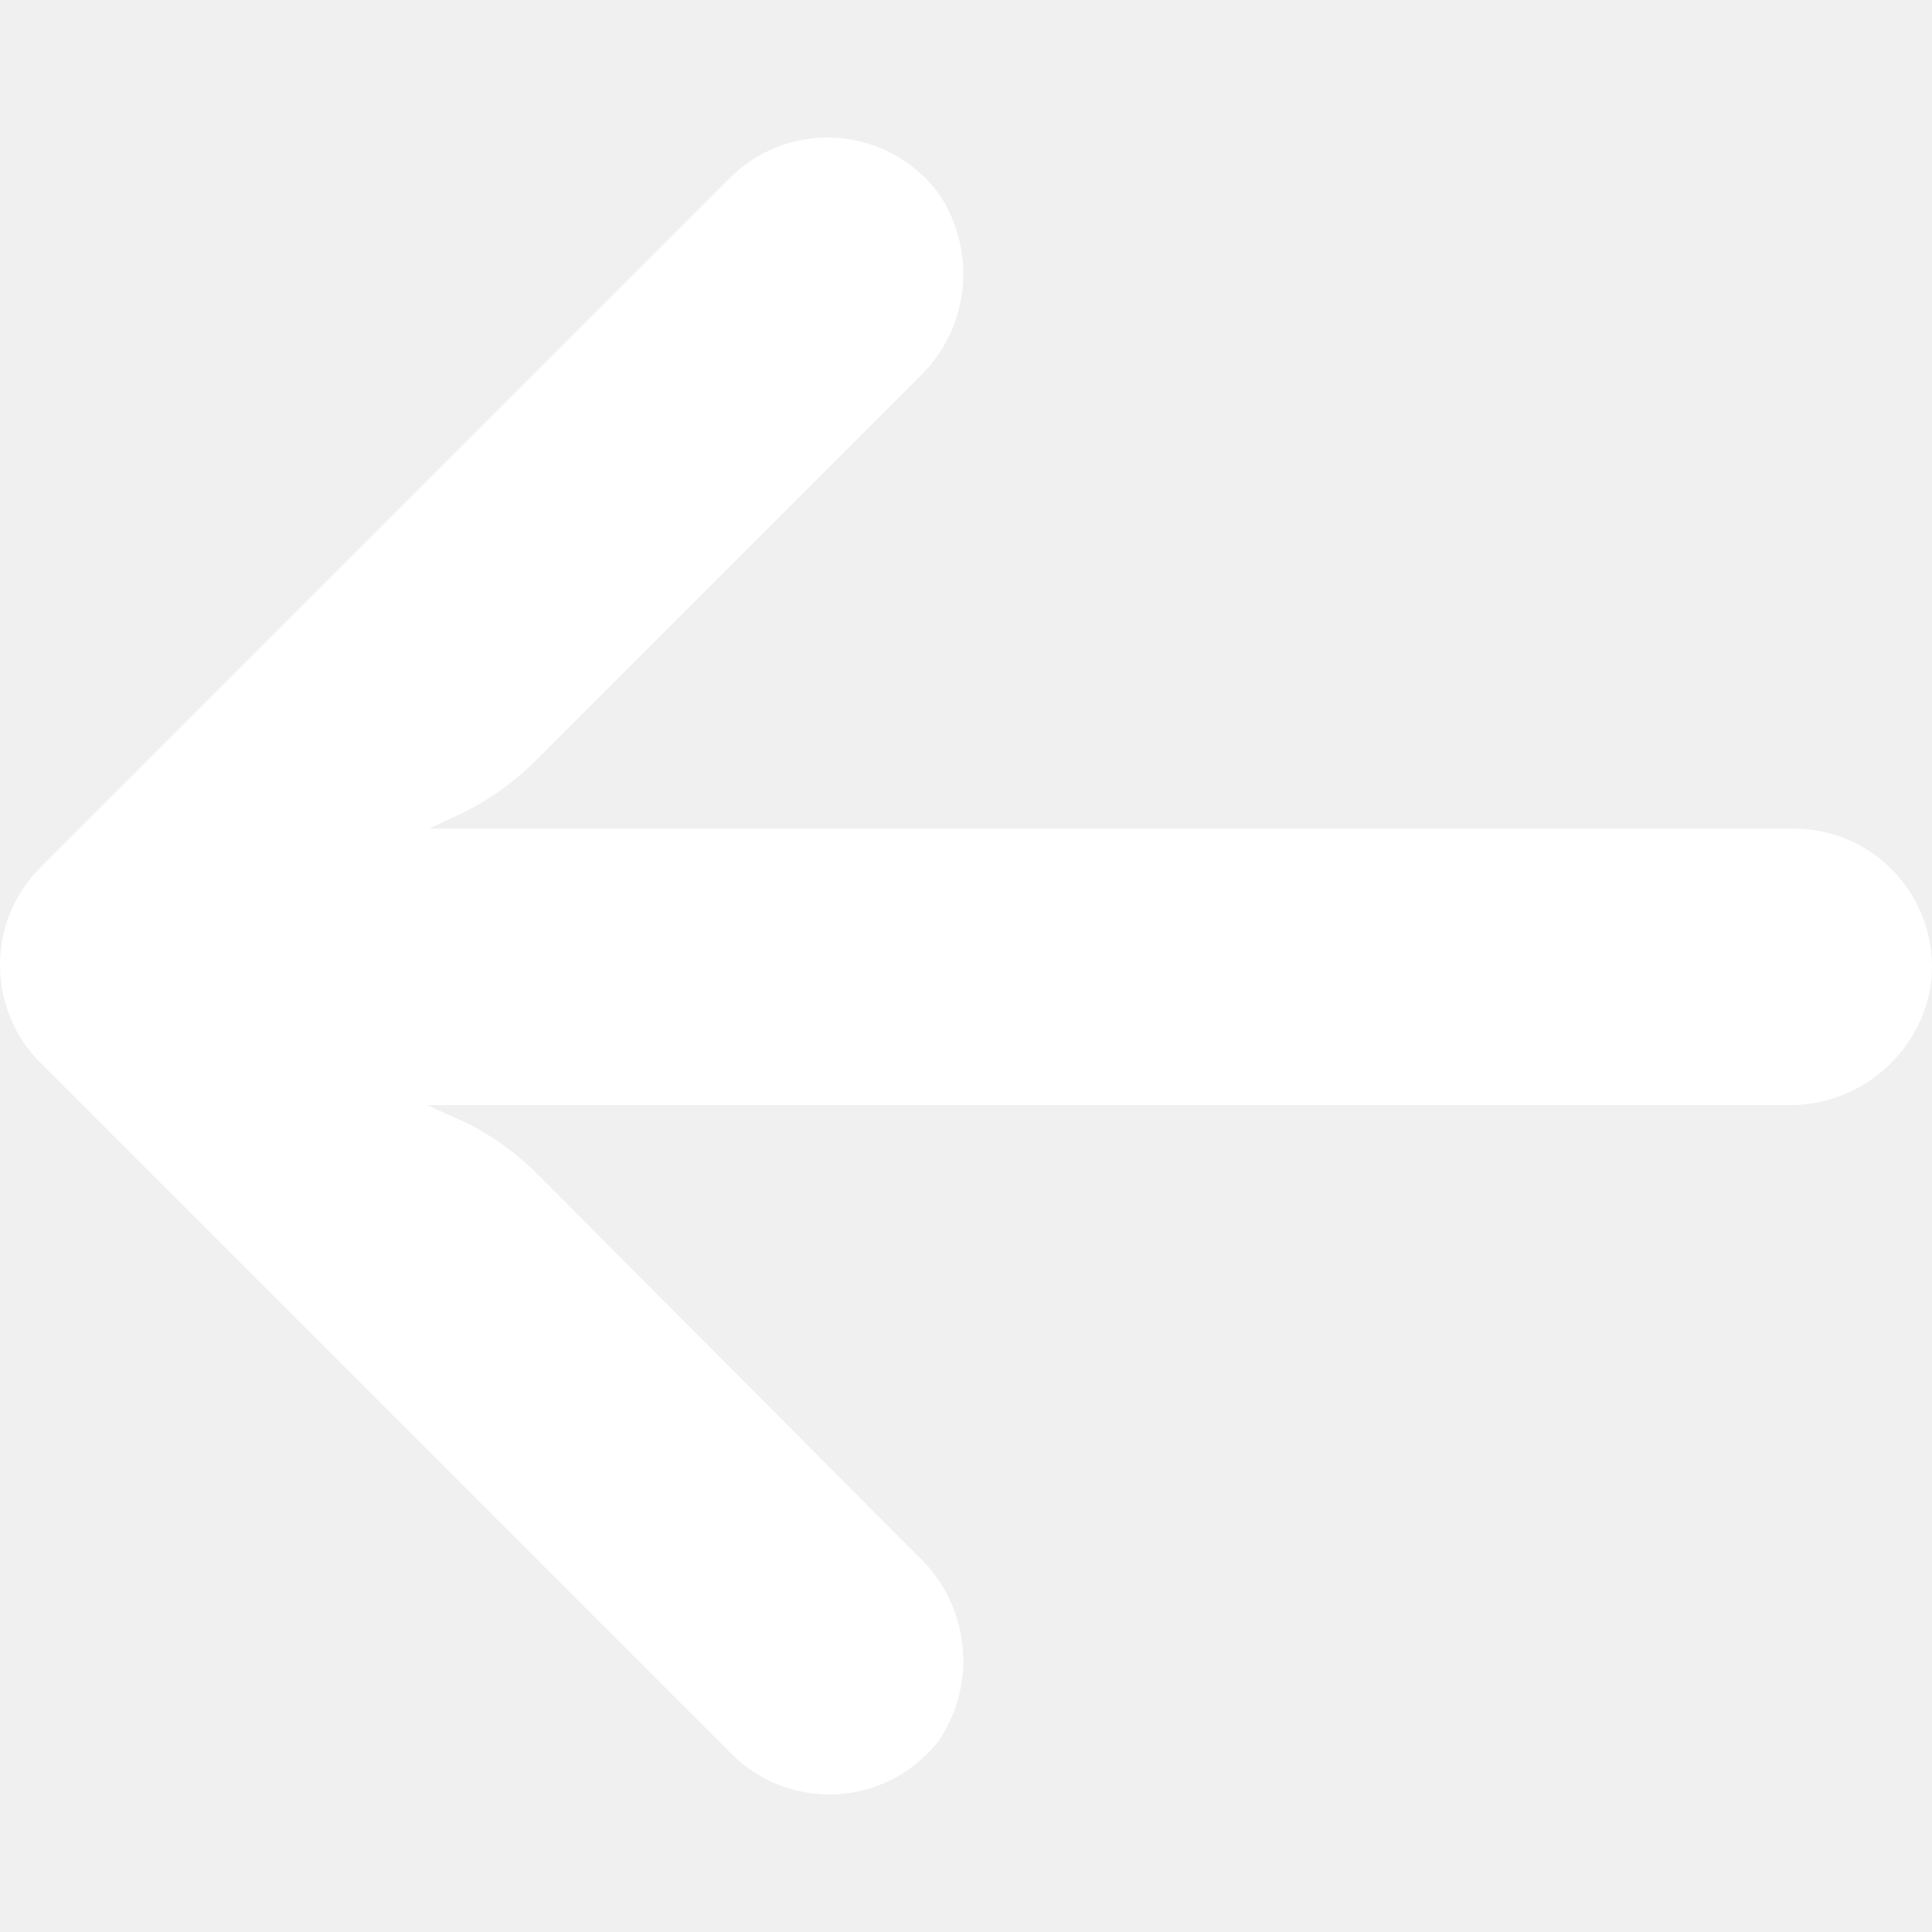
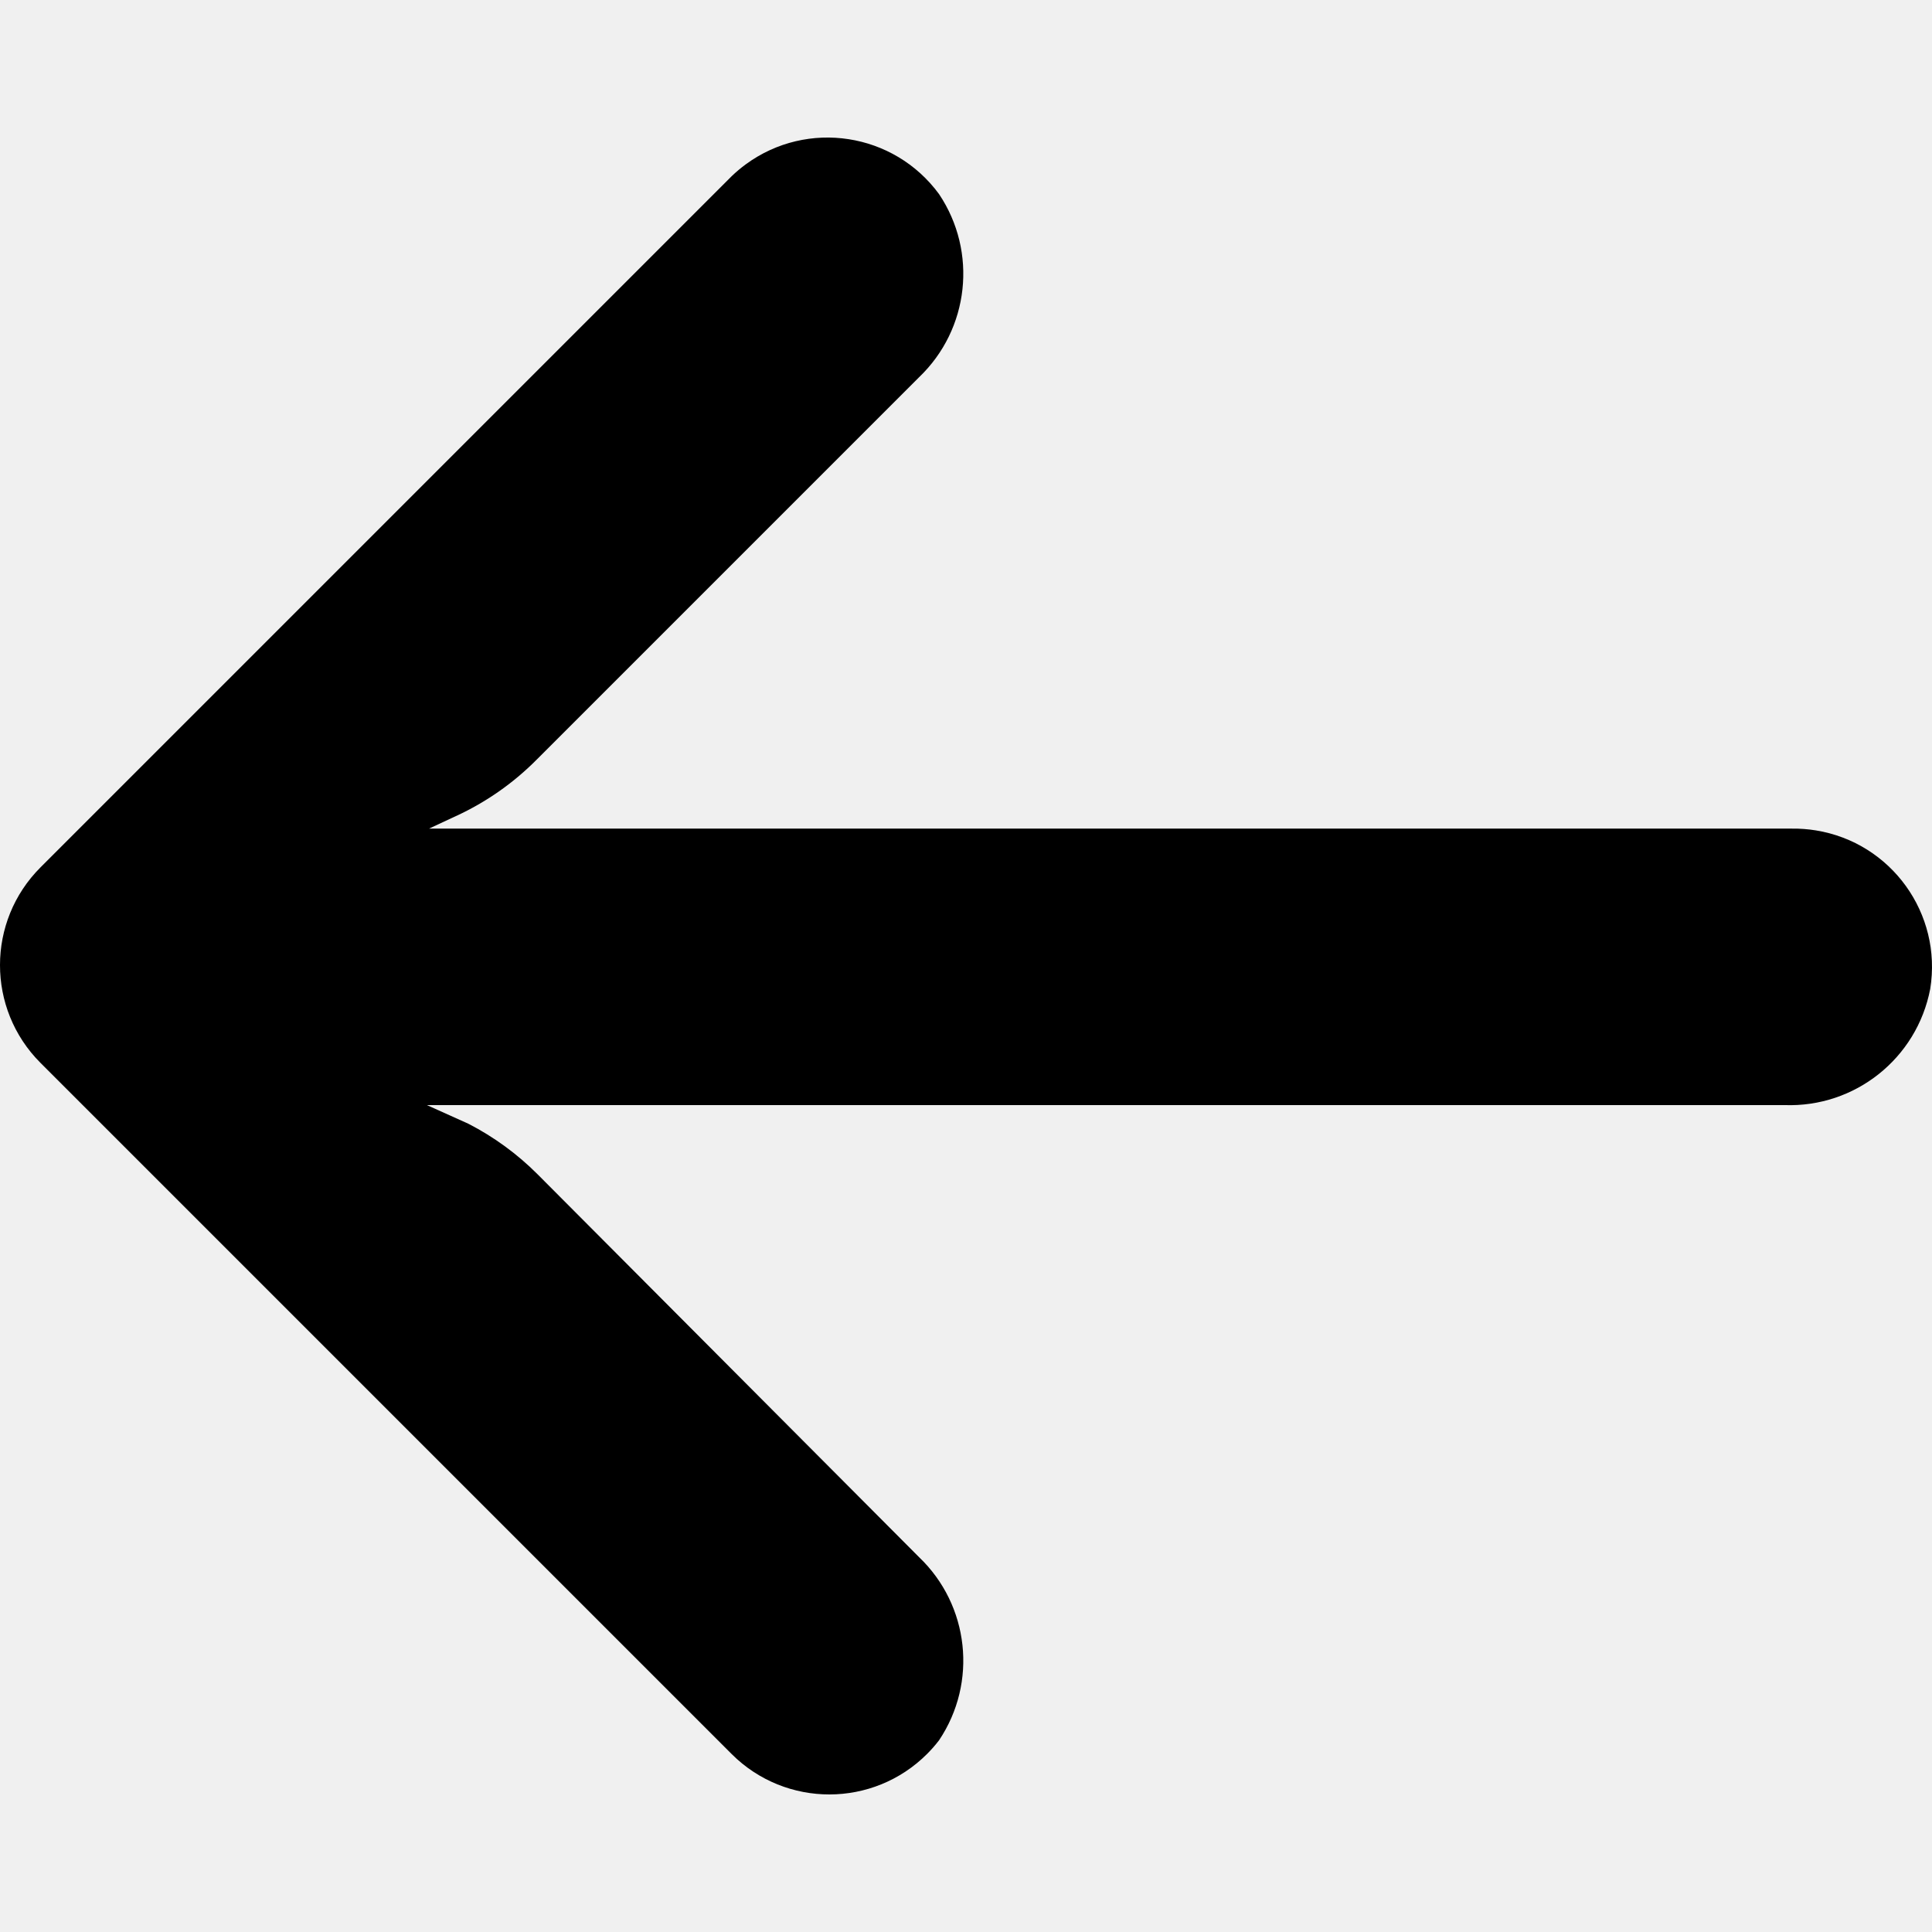
- <svg xmlns="http://www.w3.org/2000/svg" version="1.1" id="Capa_1" x="0px" y="0px" viewBox="0 0 447.243 447.243" fill="white" xml:space="preserve">
+ <svg xmlns="http://www.w3.org/2000/svg" version="1.1" id="Capa_1" x="0px" y="0px" viewBox="0 0 447.243 447.243" xml:space="preserve">
  <g>
    <g>
      <path d="M420.361,192.229c-1.83-0.297-3.682-0.434-5.535-0.41H99.305l6.88-3.2c6.725-3.183,12.843-7.515,18.08-12.8l88.48-88.48    c11.653-11.124,13.611-29.019,4.64-42.4c-10.441-14.259-30.464-17.355-44.724-6.914c-1.152,0.844-2.247,1.764-3.276,2.754    l-160,160C-3.119,213.269-3.13,233.53,9.36,246.034c0.008,0.008,0.017,0.017,0.025,0.025l160,160    c12.514,12.479,32.775,12.451,45.255-0.063c0.982-0.985,1.899-2.033,2.745-3.137c8.971-13.381,7.013-31.276-4.64-42.4    l-88.32-88.64c-4.695-4.7-10.093-8.641-16-11.68l-9.6-4.32h314.24c16.347,0.607,30.689-10.812,33.76-26.88    C449.654,211.494,437.806,195.059,420.361,192.229z" />
    </g>
  </g>
  <g>
</g>
  <g>
</g>
  <g>
</g>
  <g>
</g>
  <g>
</g>
  <g>
</g>
  <g>
</g>
  <g>
</g>
  <g>
</g>
  <g>
</g>
  <g>
</g>
  <g>
</g>
  <g>
</g>
  <g>
</g>
  <g>
</g>
</svg>
